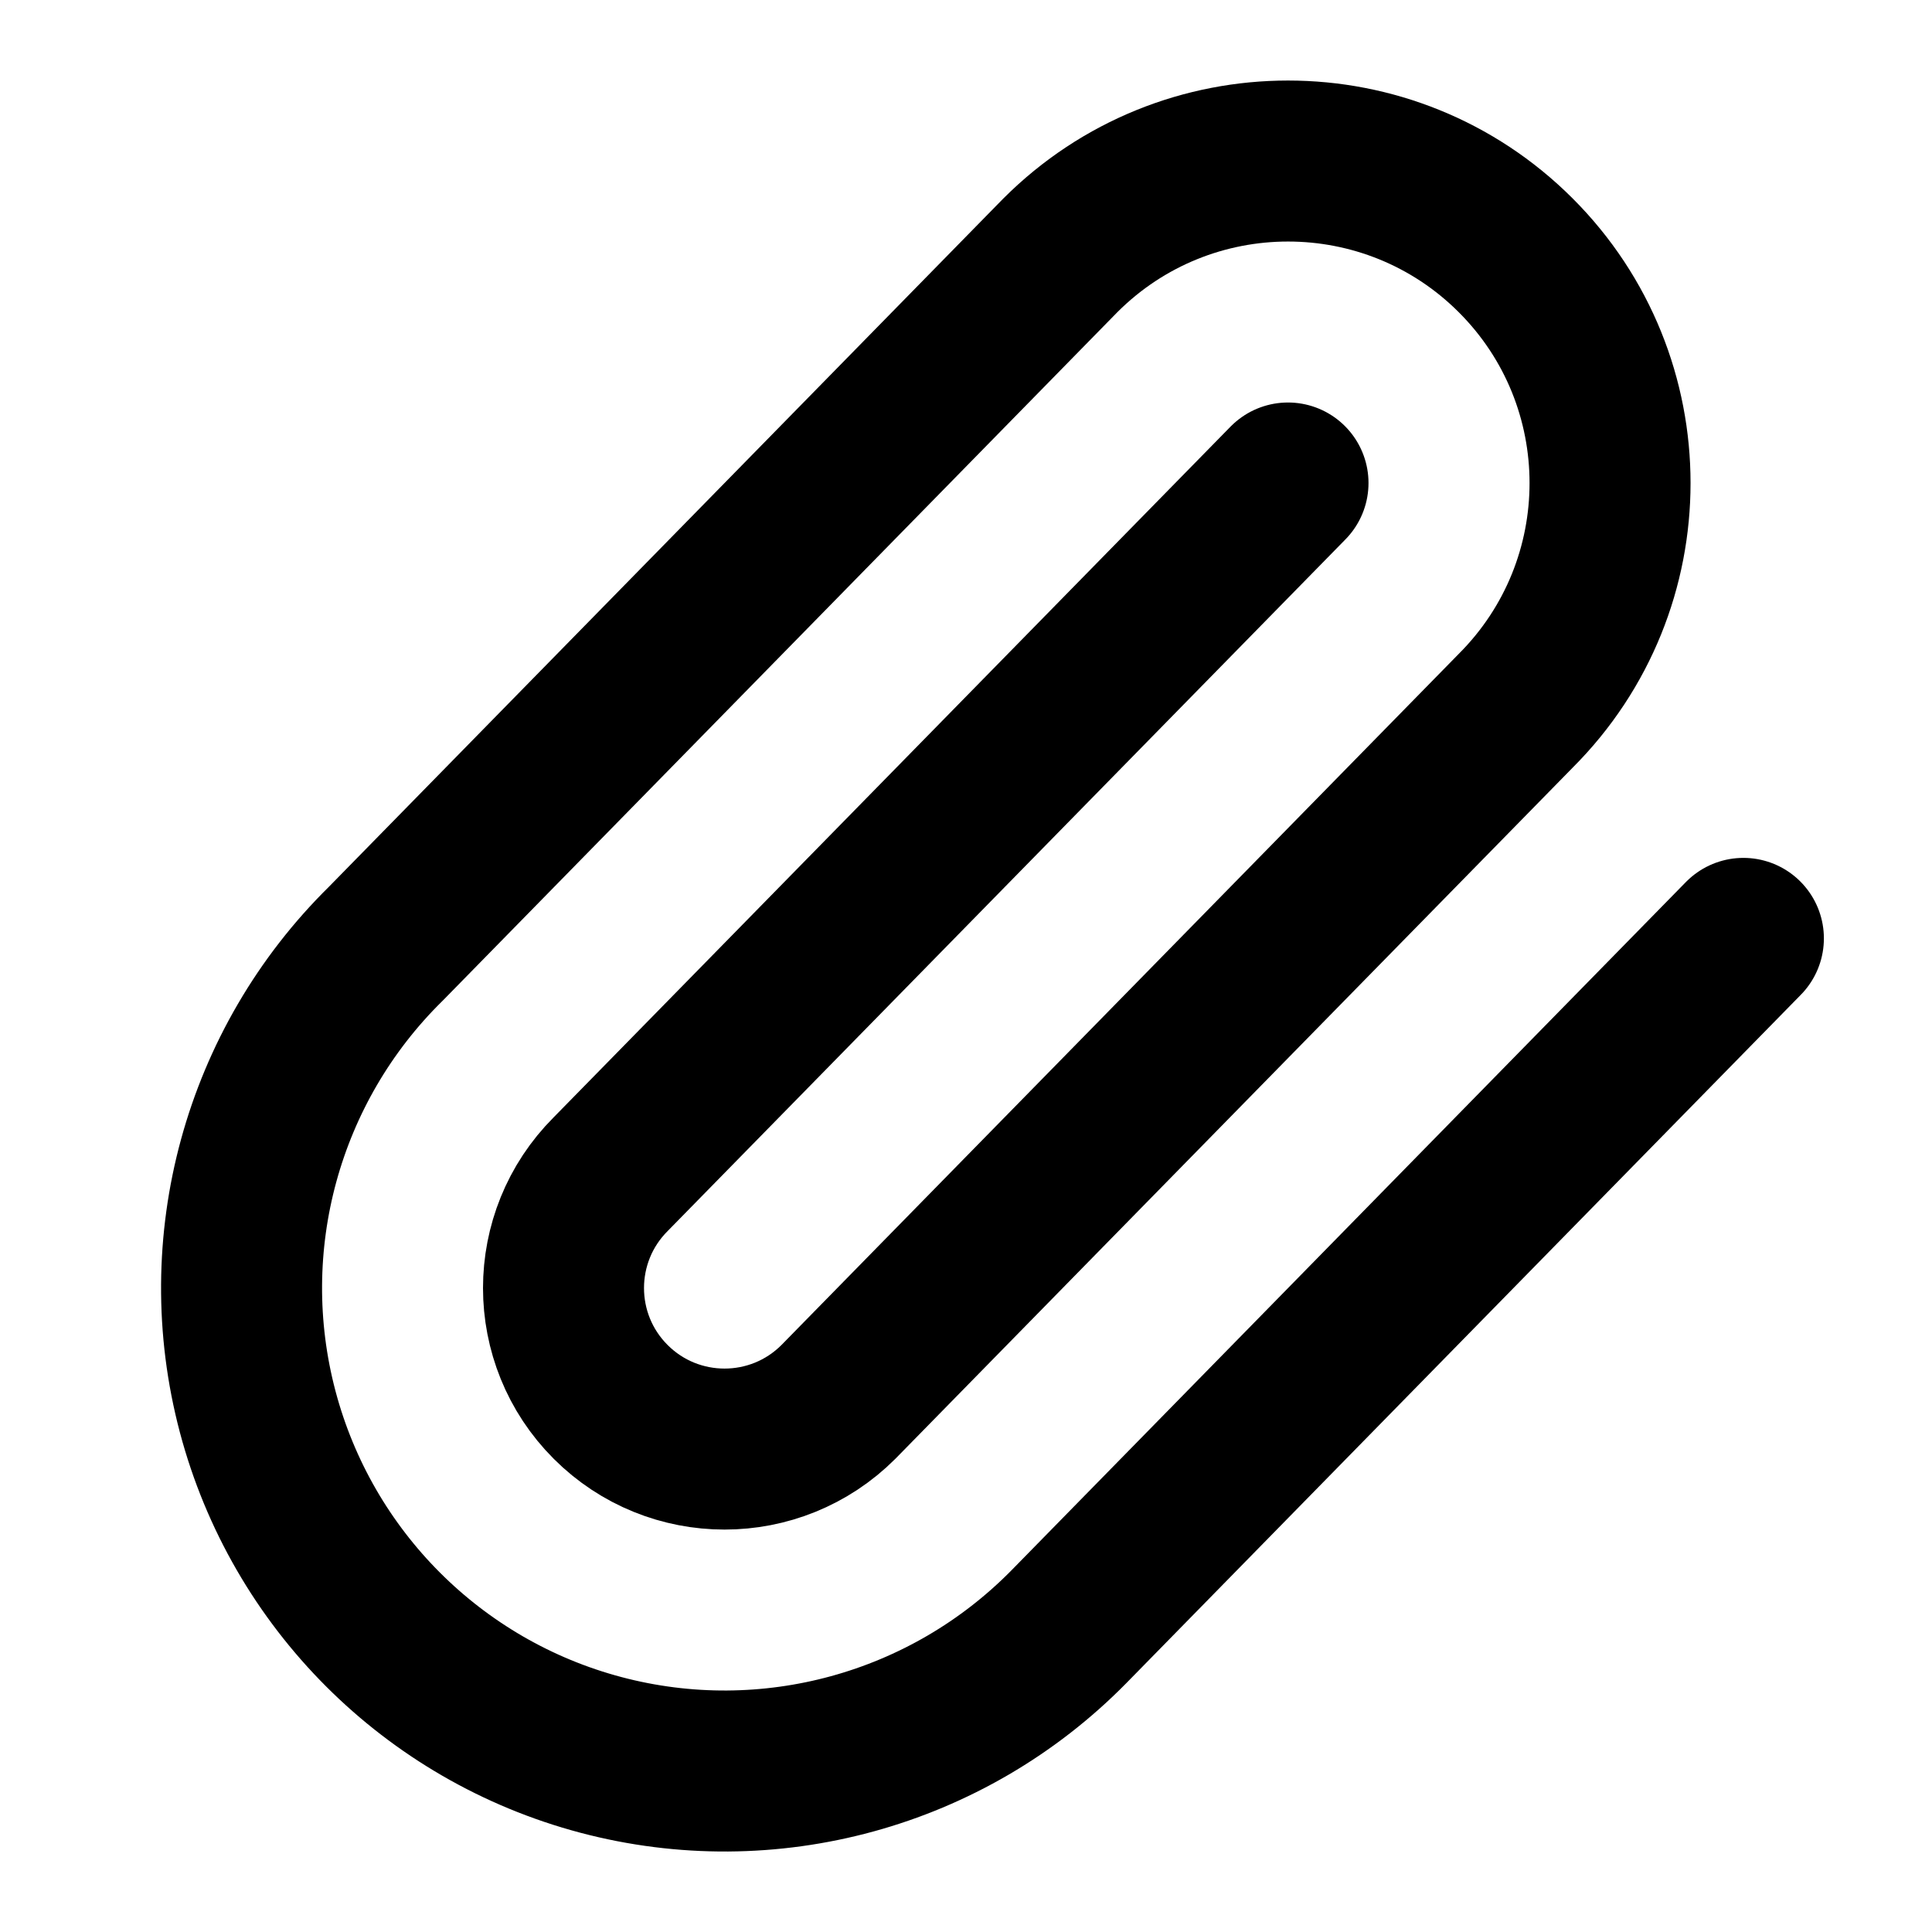
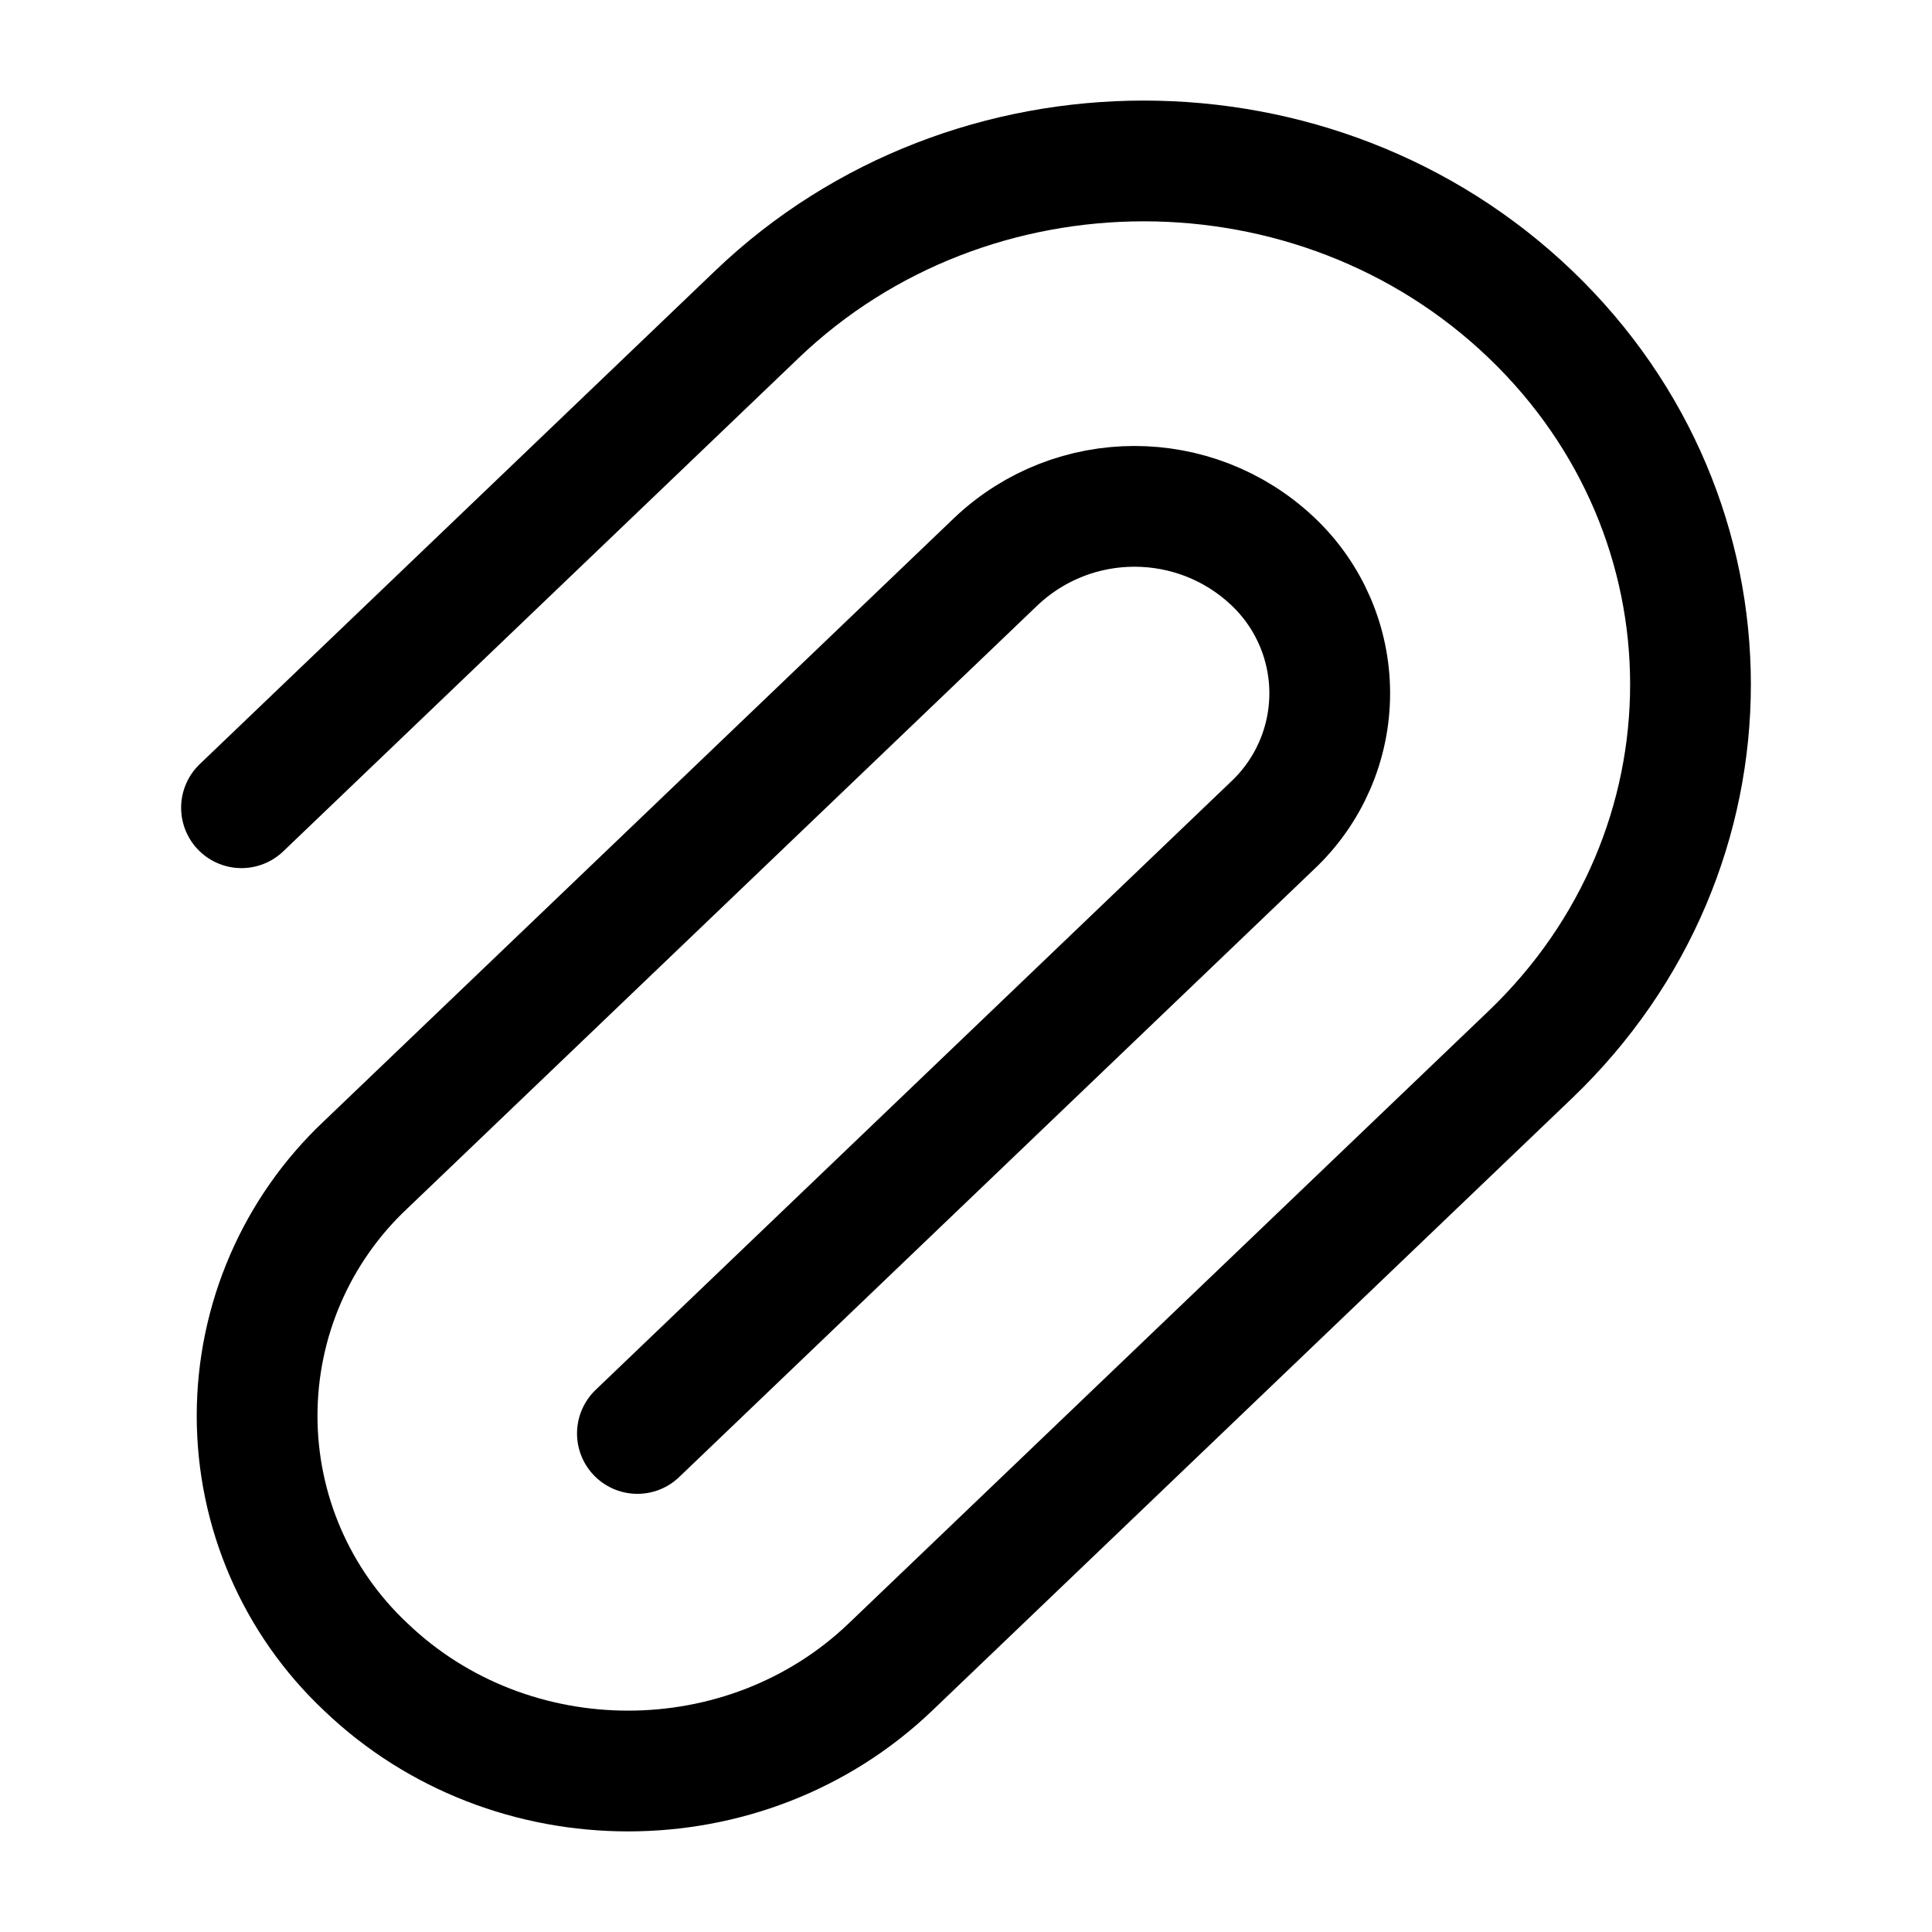
- <svg xmlns="http://www.w3.org/2000/svg" viewBox="0 0 24 24" fill="none" stroke="#000" stroke-width="2" stroke-linecap="round" stroke-linejoin="round">
-   <path d="m16 6-8.414 8.586a2 2 0 0 0 2.829 2.829l8.414-8.586a4 4 0 1 0-5.657-5.657l-8.379 8.551a6 6 0 1 0 8.485 8.485l8.379-8.551" />
+ <svg xmlns="http://www.w3.org/2000/svg" width="1em" height="1em" viewBox="0 0 24 24">
+   <path fill="none" stroke="currentColor" stroke-linecap="round" stroke-width="1.5" d="m7.918 17.807l7.89-7.553a2.253 2.253 0 0 0 0-3.284a2.503 2.503 0 0 0-3.43 0l-7.834 7.498a4.28 4.28 0 0 0 0 6.24c1.8 1.723 4.718 1.723 6.518 0l7.949-7.608c2.652-2.54 2.652-6.656 0-9.196s-6.954-2.539-9.607 0L3 10.034" />
</svg>
